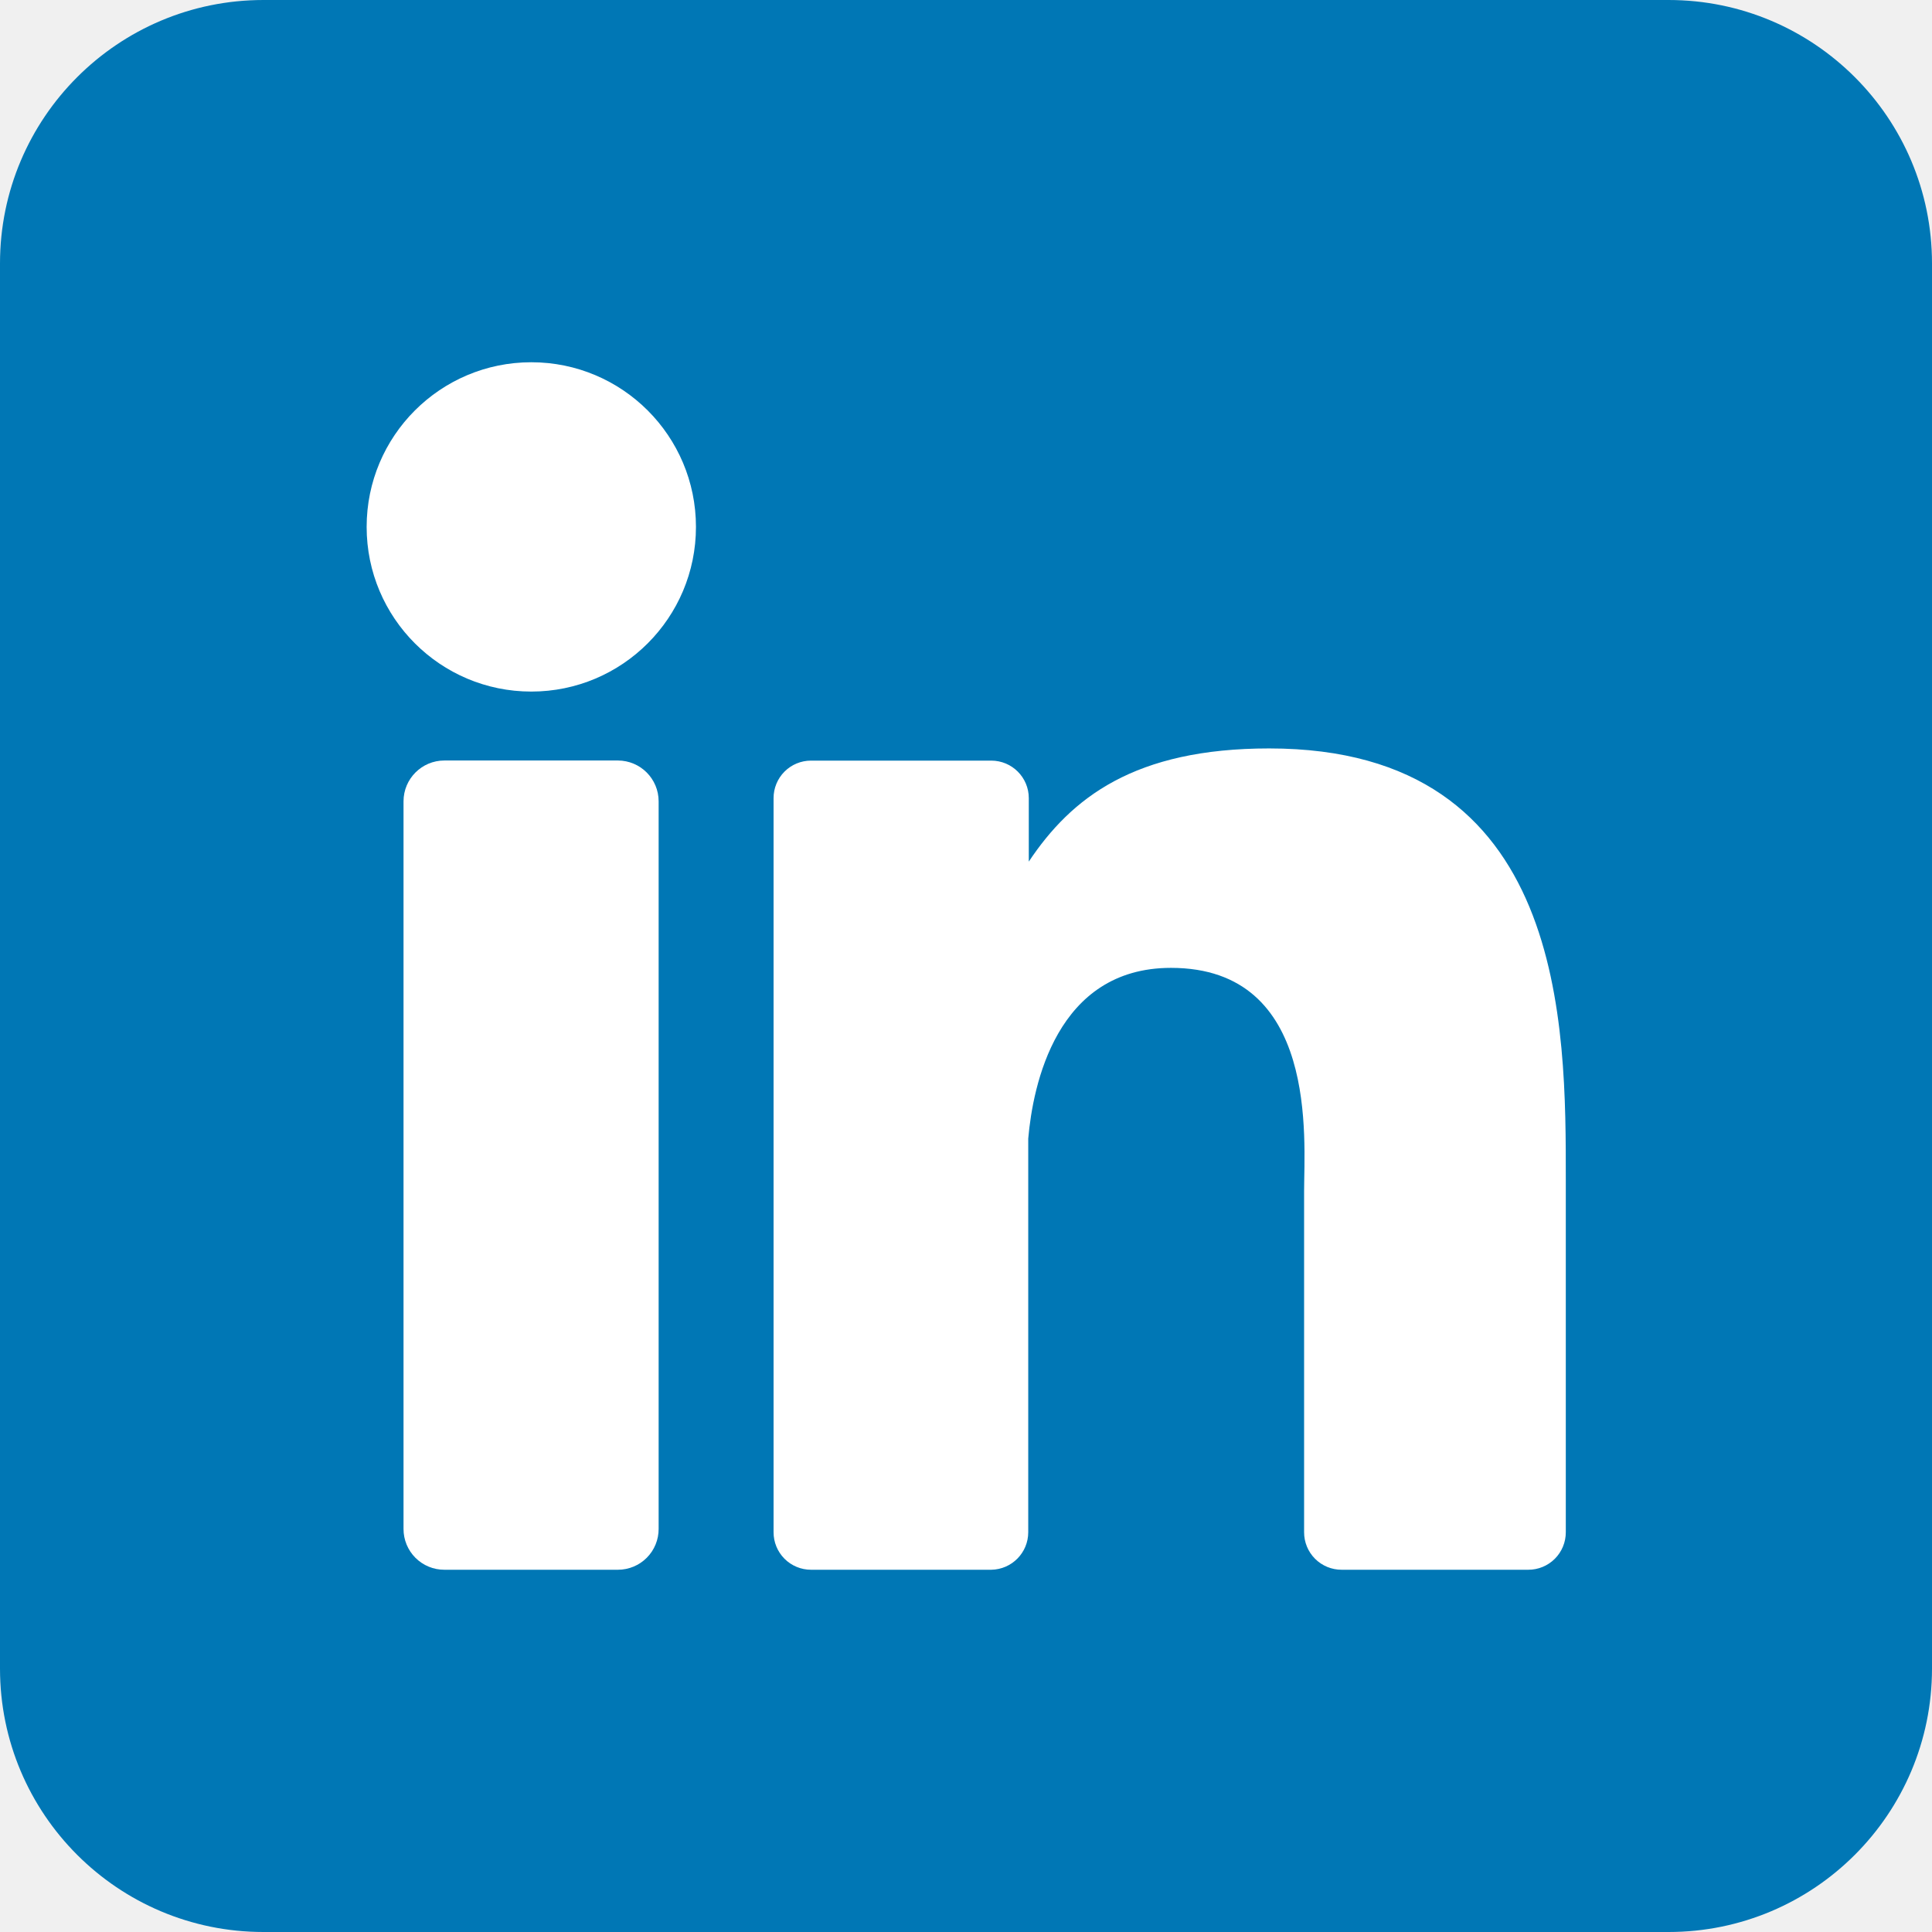
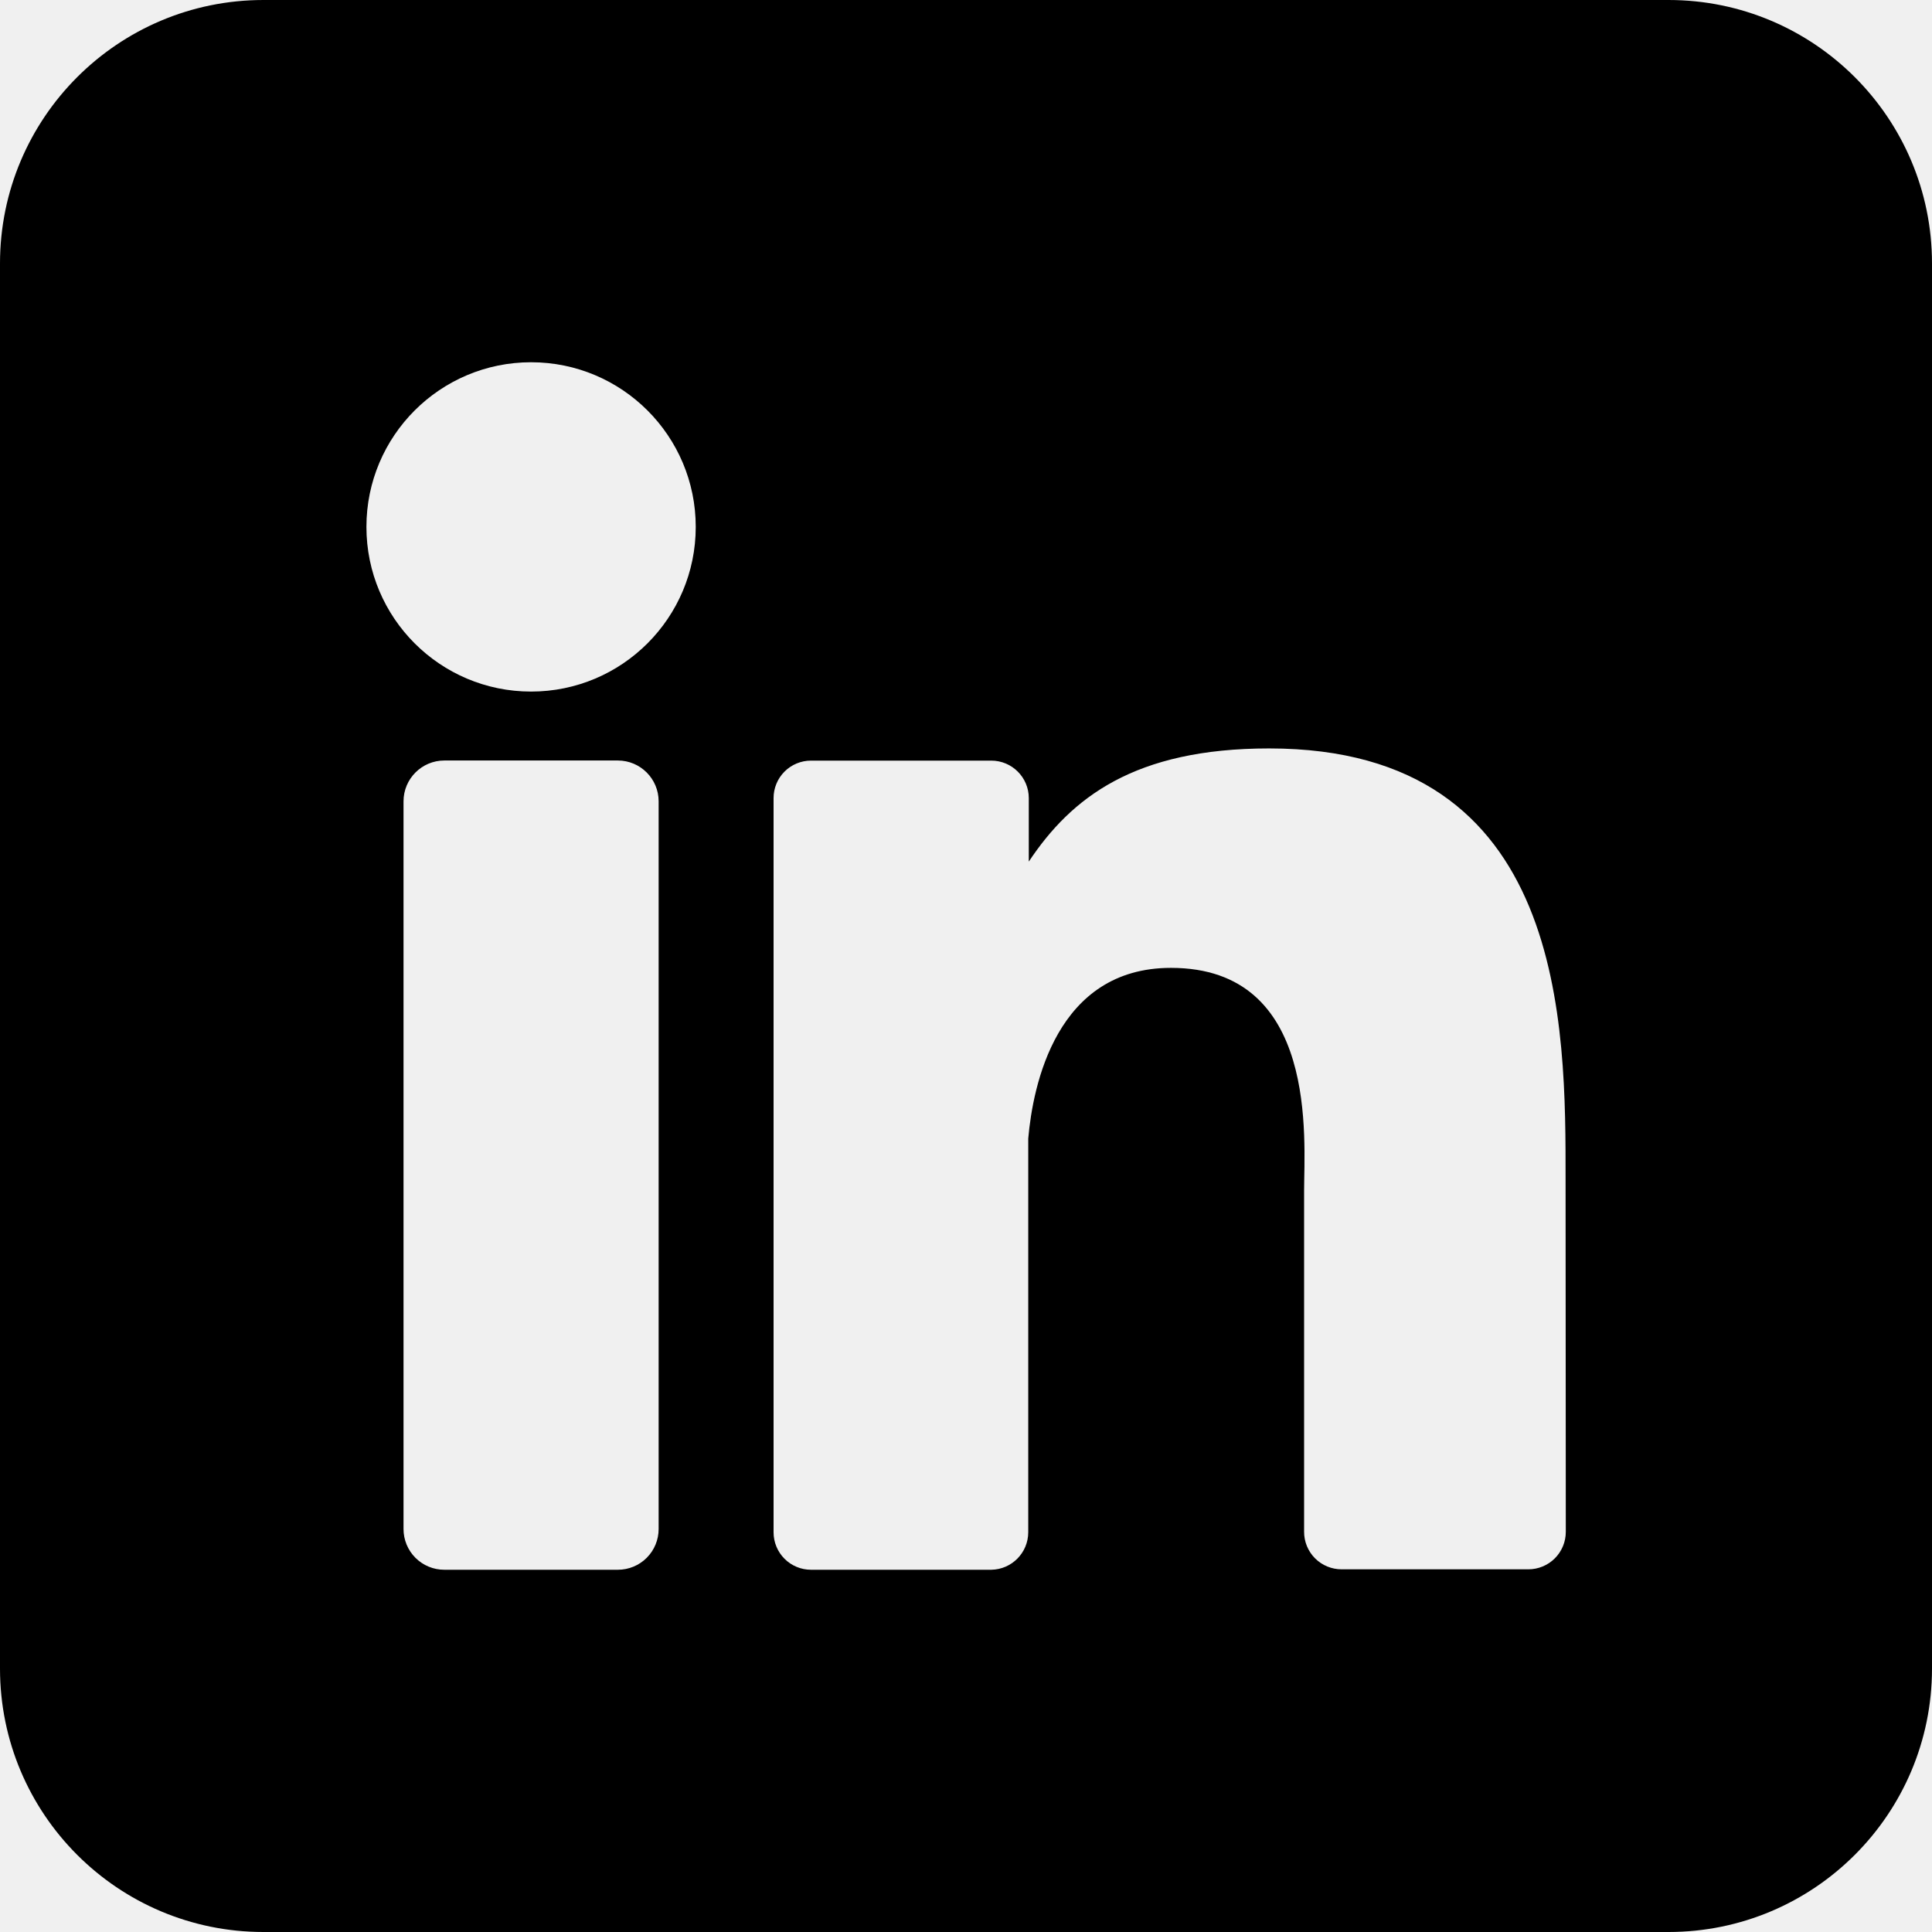
<svg xmlns="http://www.w3.org/2000/svg" height="512" viewBox="0 0 176 176" width="512">
  <g id="Layer_2" data-name="Layer 2">
    <g id="linkedin">
-       <rect id="background" fill="#0077b5" height="176" rx="24" width="176" />
-       <g id="icon" fill="#fff">
-         <path d="m63.4 48a15 15 0 1 1 -15-15 15 15 0 0 1 15 15z" />
-         <path d="m60 73v66.27a3.71 3.71 0 0 1 -3.71 3.73h-15.81a3.71 3.71 0 0 1 -3.72-3.72v-66.28a3.72 3.72 0 0 1 3.72-3.72h15.81a3.72 3.72 0 0 1 3.71 3.72z" />
-         <path d="m142.64 107.5v32.08a3.41 3.41 0 0 1 -3.42 3.42h-17a3.41 3.41 0 0 1 -3.42-3.42v-31.09c0-4.64 1.36-20.32-12.13-20.32-10.45 0-12.58 10.73-13 15.55v35.86a3.42 3.42 0 0 1 -3.37 3.42h-16.42a3.41 3.41 0 0 1 -3.41-3.42v-66.87a3.41 3.41 0 0 1 3.41-3.42h16.42a3.42 3.42 0 0 1 3.42 3.42v5.78c3.88-5.82 9.63-10.31 21.9-10.31 27.18 0 27.02 25.38 27.02 39.32z" />
-       </g>
+       <path id="icon" d="m152 0h-128a24 24 0 0 0 -24 24v128a24 24 0 0 0 24 24h128a24 24 0 0 0 24-24v-128a24 24 0 0 0 -24-24zm-92 139.28a3.71 3.71 0 0 1 -3.71 3.72h-15.81a3.71 3.71 0 0 1 -3.72-3.72v-66.28a3.72 3.72 0 0 1 3.72-3.72h15.81a3.72 3.72 0 0 1 3.71 3.72zm-11.62-76.28a15 15 0 1 1 15-15 15 15 0 0 1 -15 15zm94.26 76.54a3.41 3.41 0 0 1 -3.42 3.42h-17a3.41 3.41 0 0 1 -3.42-3.42v-31.05c0-4.64 1.36-20.32-12.13-20.32-10.45 0-12.58 10.73-13 15.55v35.86a3.42 3.42 0 0 1 -3.37 3.42h-16.42a3.41 3.41 0 0 1 -3.41-3.42v-66.87a3.41 3.41 0 0 1 3.41-3.42h16.42a3.42 3.42 0 0 1 3.42 3.42v5.78c3.88-5.83 9.63-10.31 21.9-10.31 27.18 0 27 25.38 27 39.32z" />
    </g>
  </g>
</svg>
